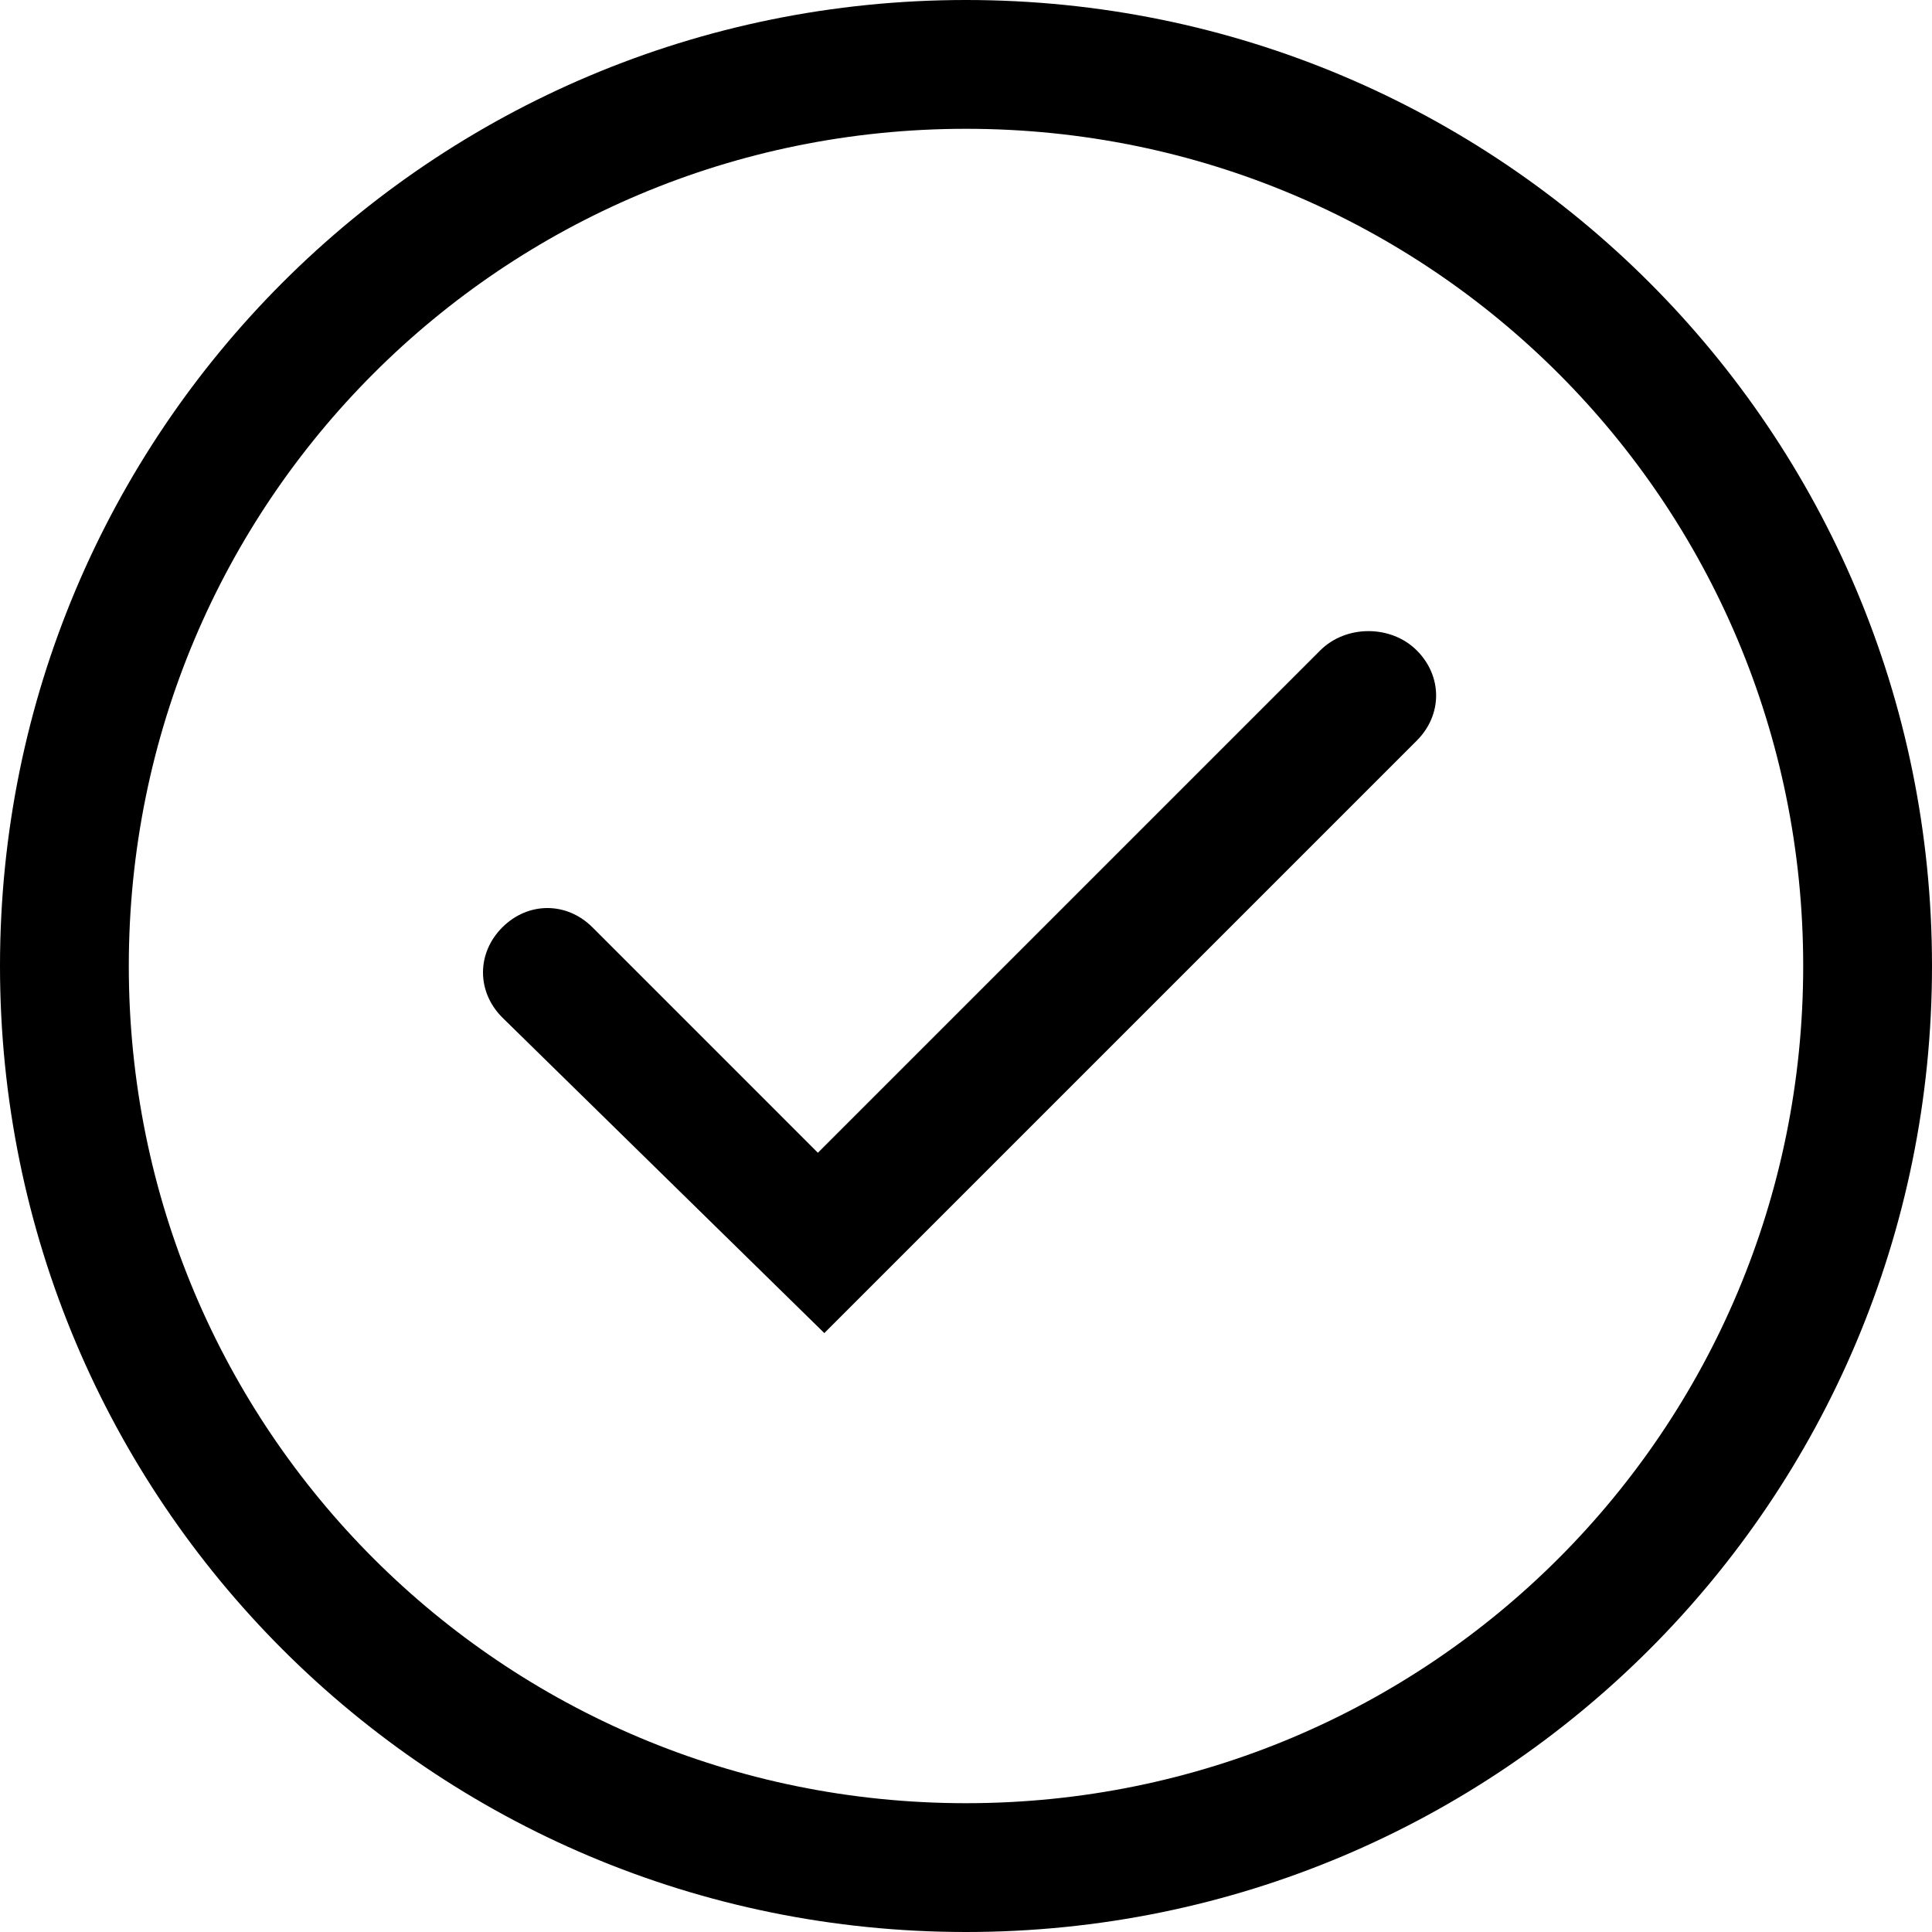
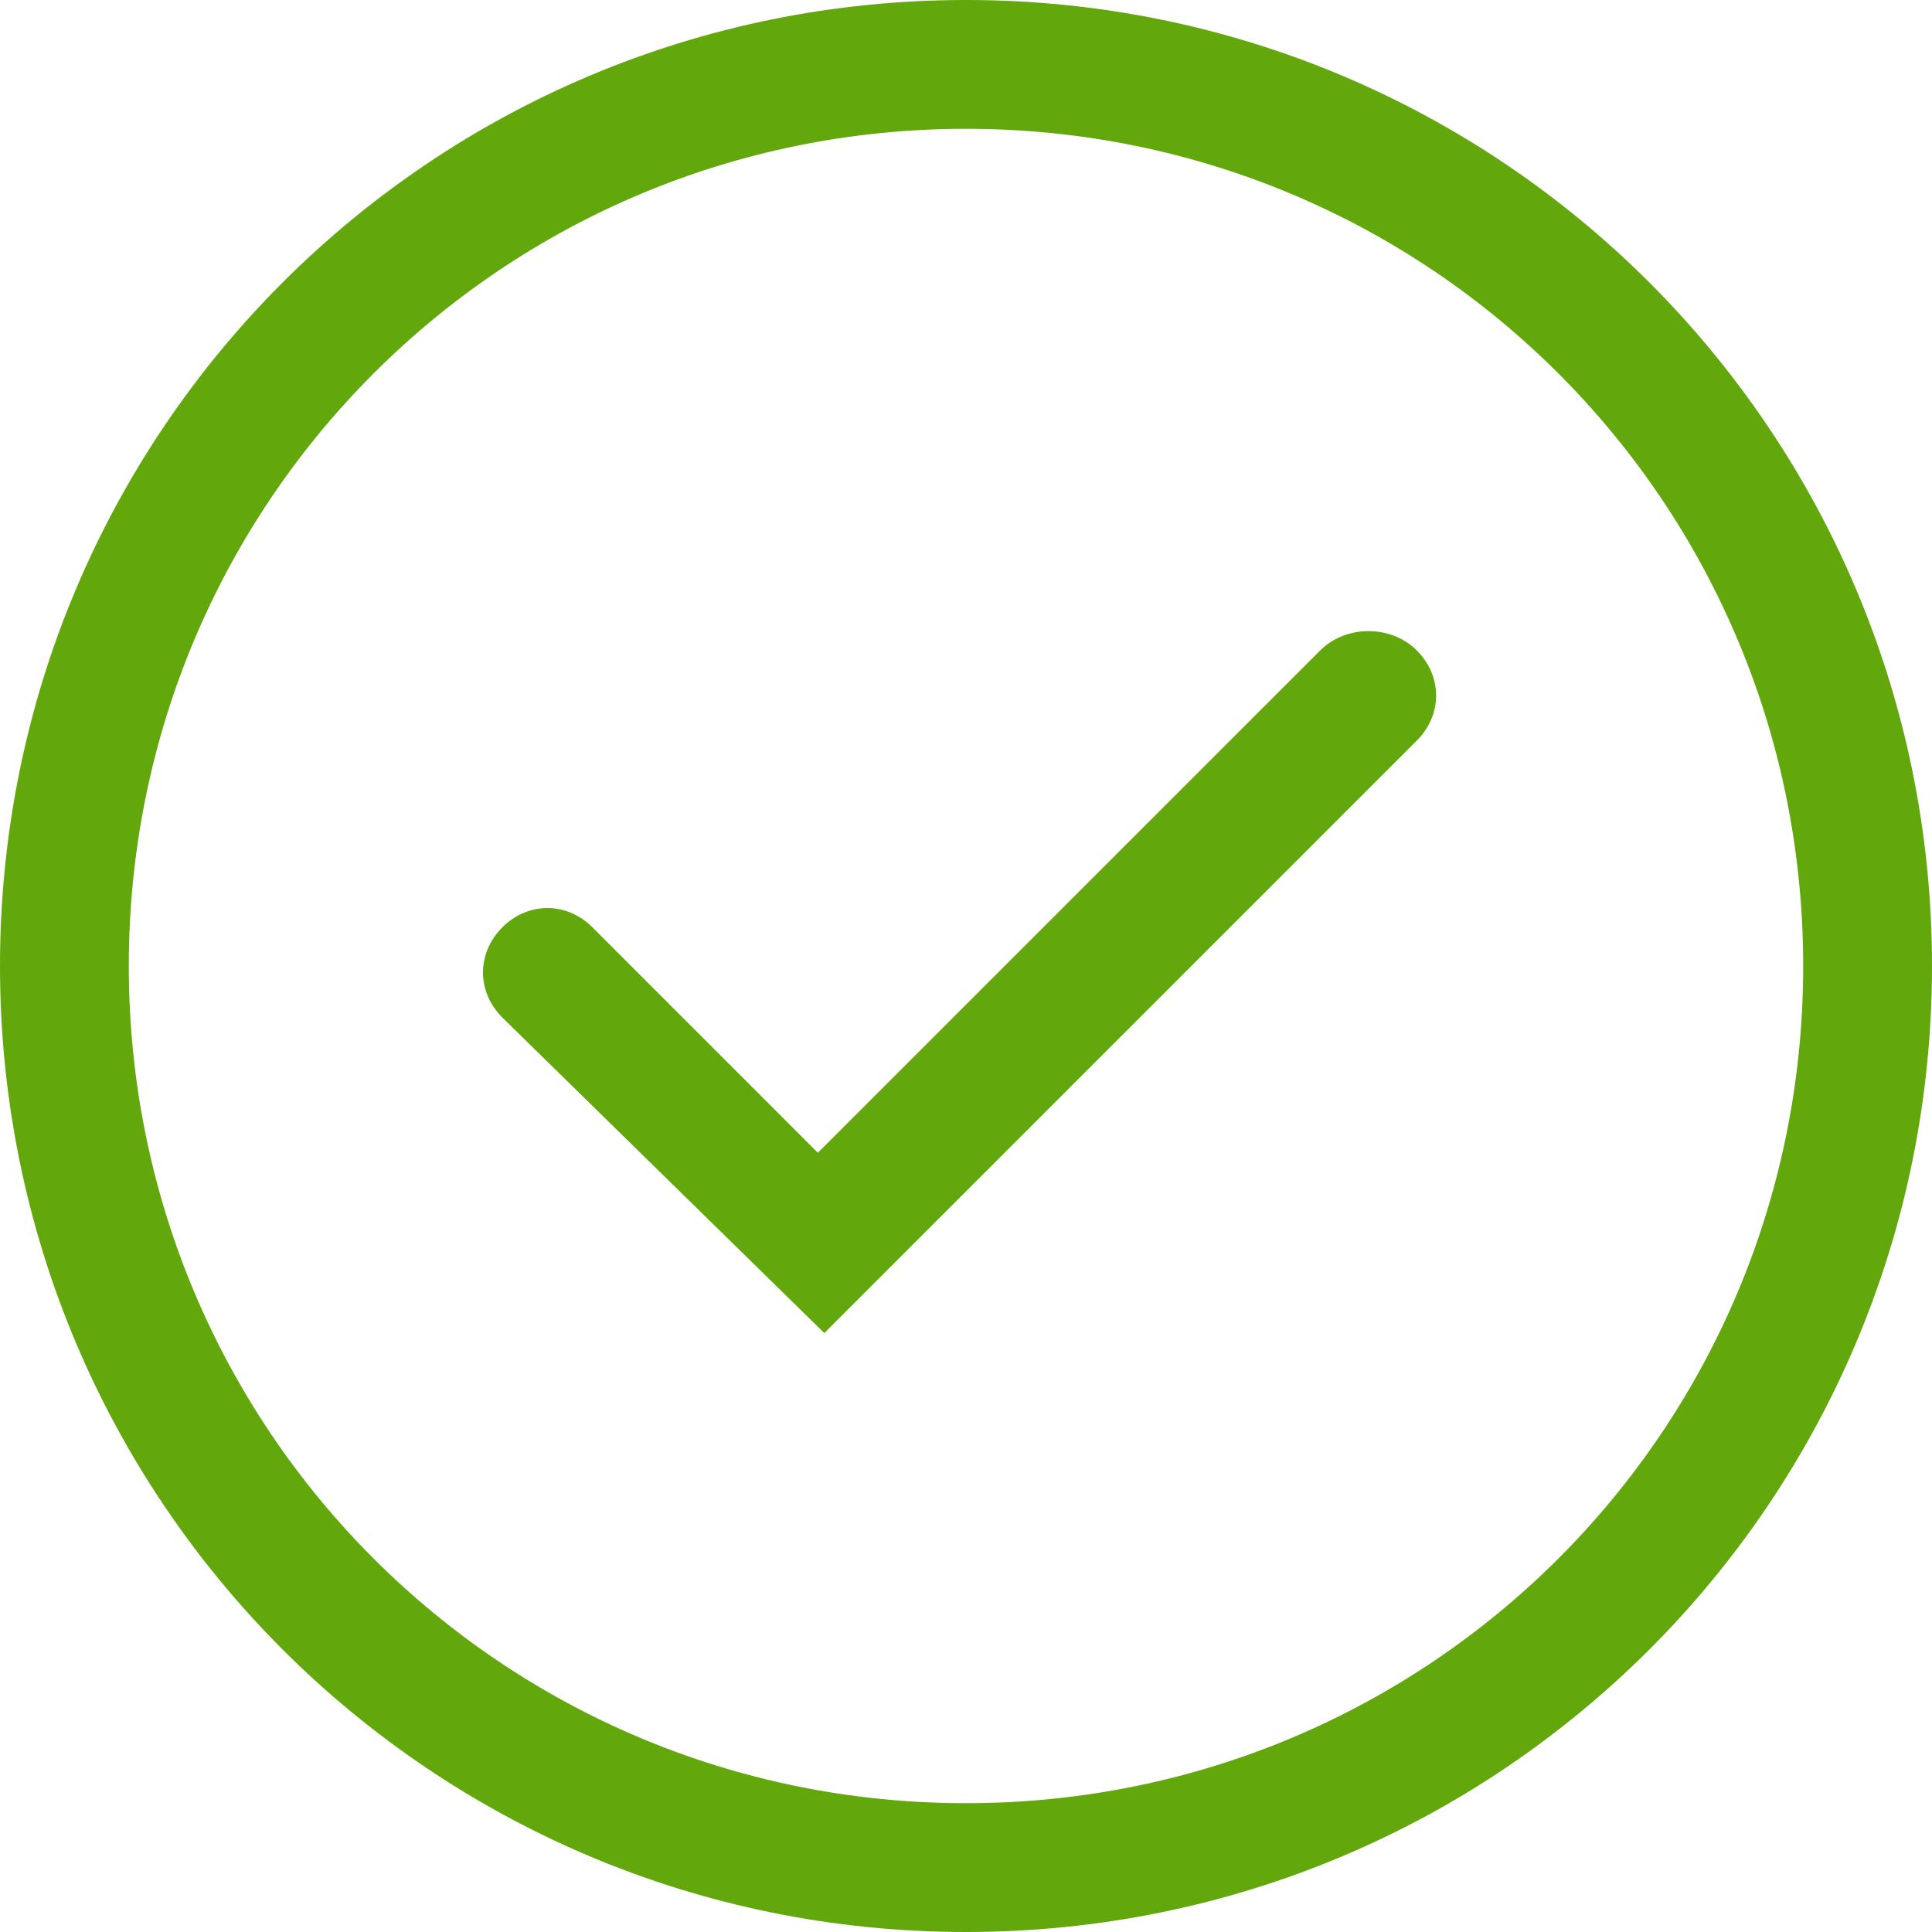
- <svg xmlns="http://www.w3.org/2000/svg" version="1.1" id="Layer_1" x="0px" y="0px" viewBox="0 0 30 30" style="enable-background:new 0 0 30 30;" xml:space="preserve">
+ <svg xmlns="http://www.w3.org/2000/svg" fill="#62A70B" version="1.1" id="Layer_1" x="0px" y="0px" viewBox="0 0 30 30" style="enable-background:new 0 0 30 30;" xml:space="preserve">
  <path d="M15,0C6.7,0,0,6.7,0,15s6.7,15,15,15s15-6.7,15-15S23.3,0,15,0 M15,28C7.8,28,2,22.2,2,15S7.8,2,15,2c7.2,0,13,5.8,13,13  S22.2,28,15,28" />
  <path d="M20.5,10.1l-7.8,7.8l-3.5-3.5c-0.4-0.4-1-0.4-1.4,0c-0.4,0.4-0.4,1,0,1.4l5,4.9l9.2-9.2c0.4-0.4,0.4-1,0-1.4  S20.9,9.7,20.5,10.1" />
</svg>
